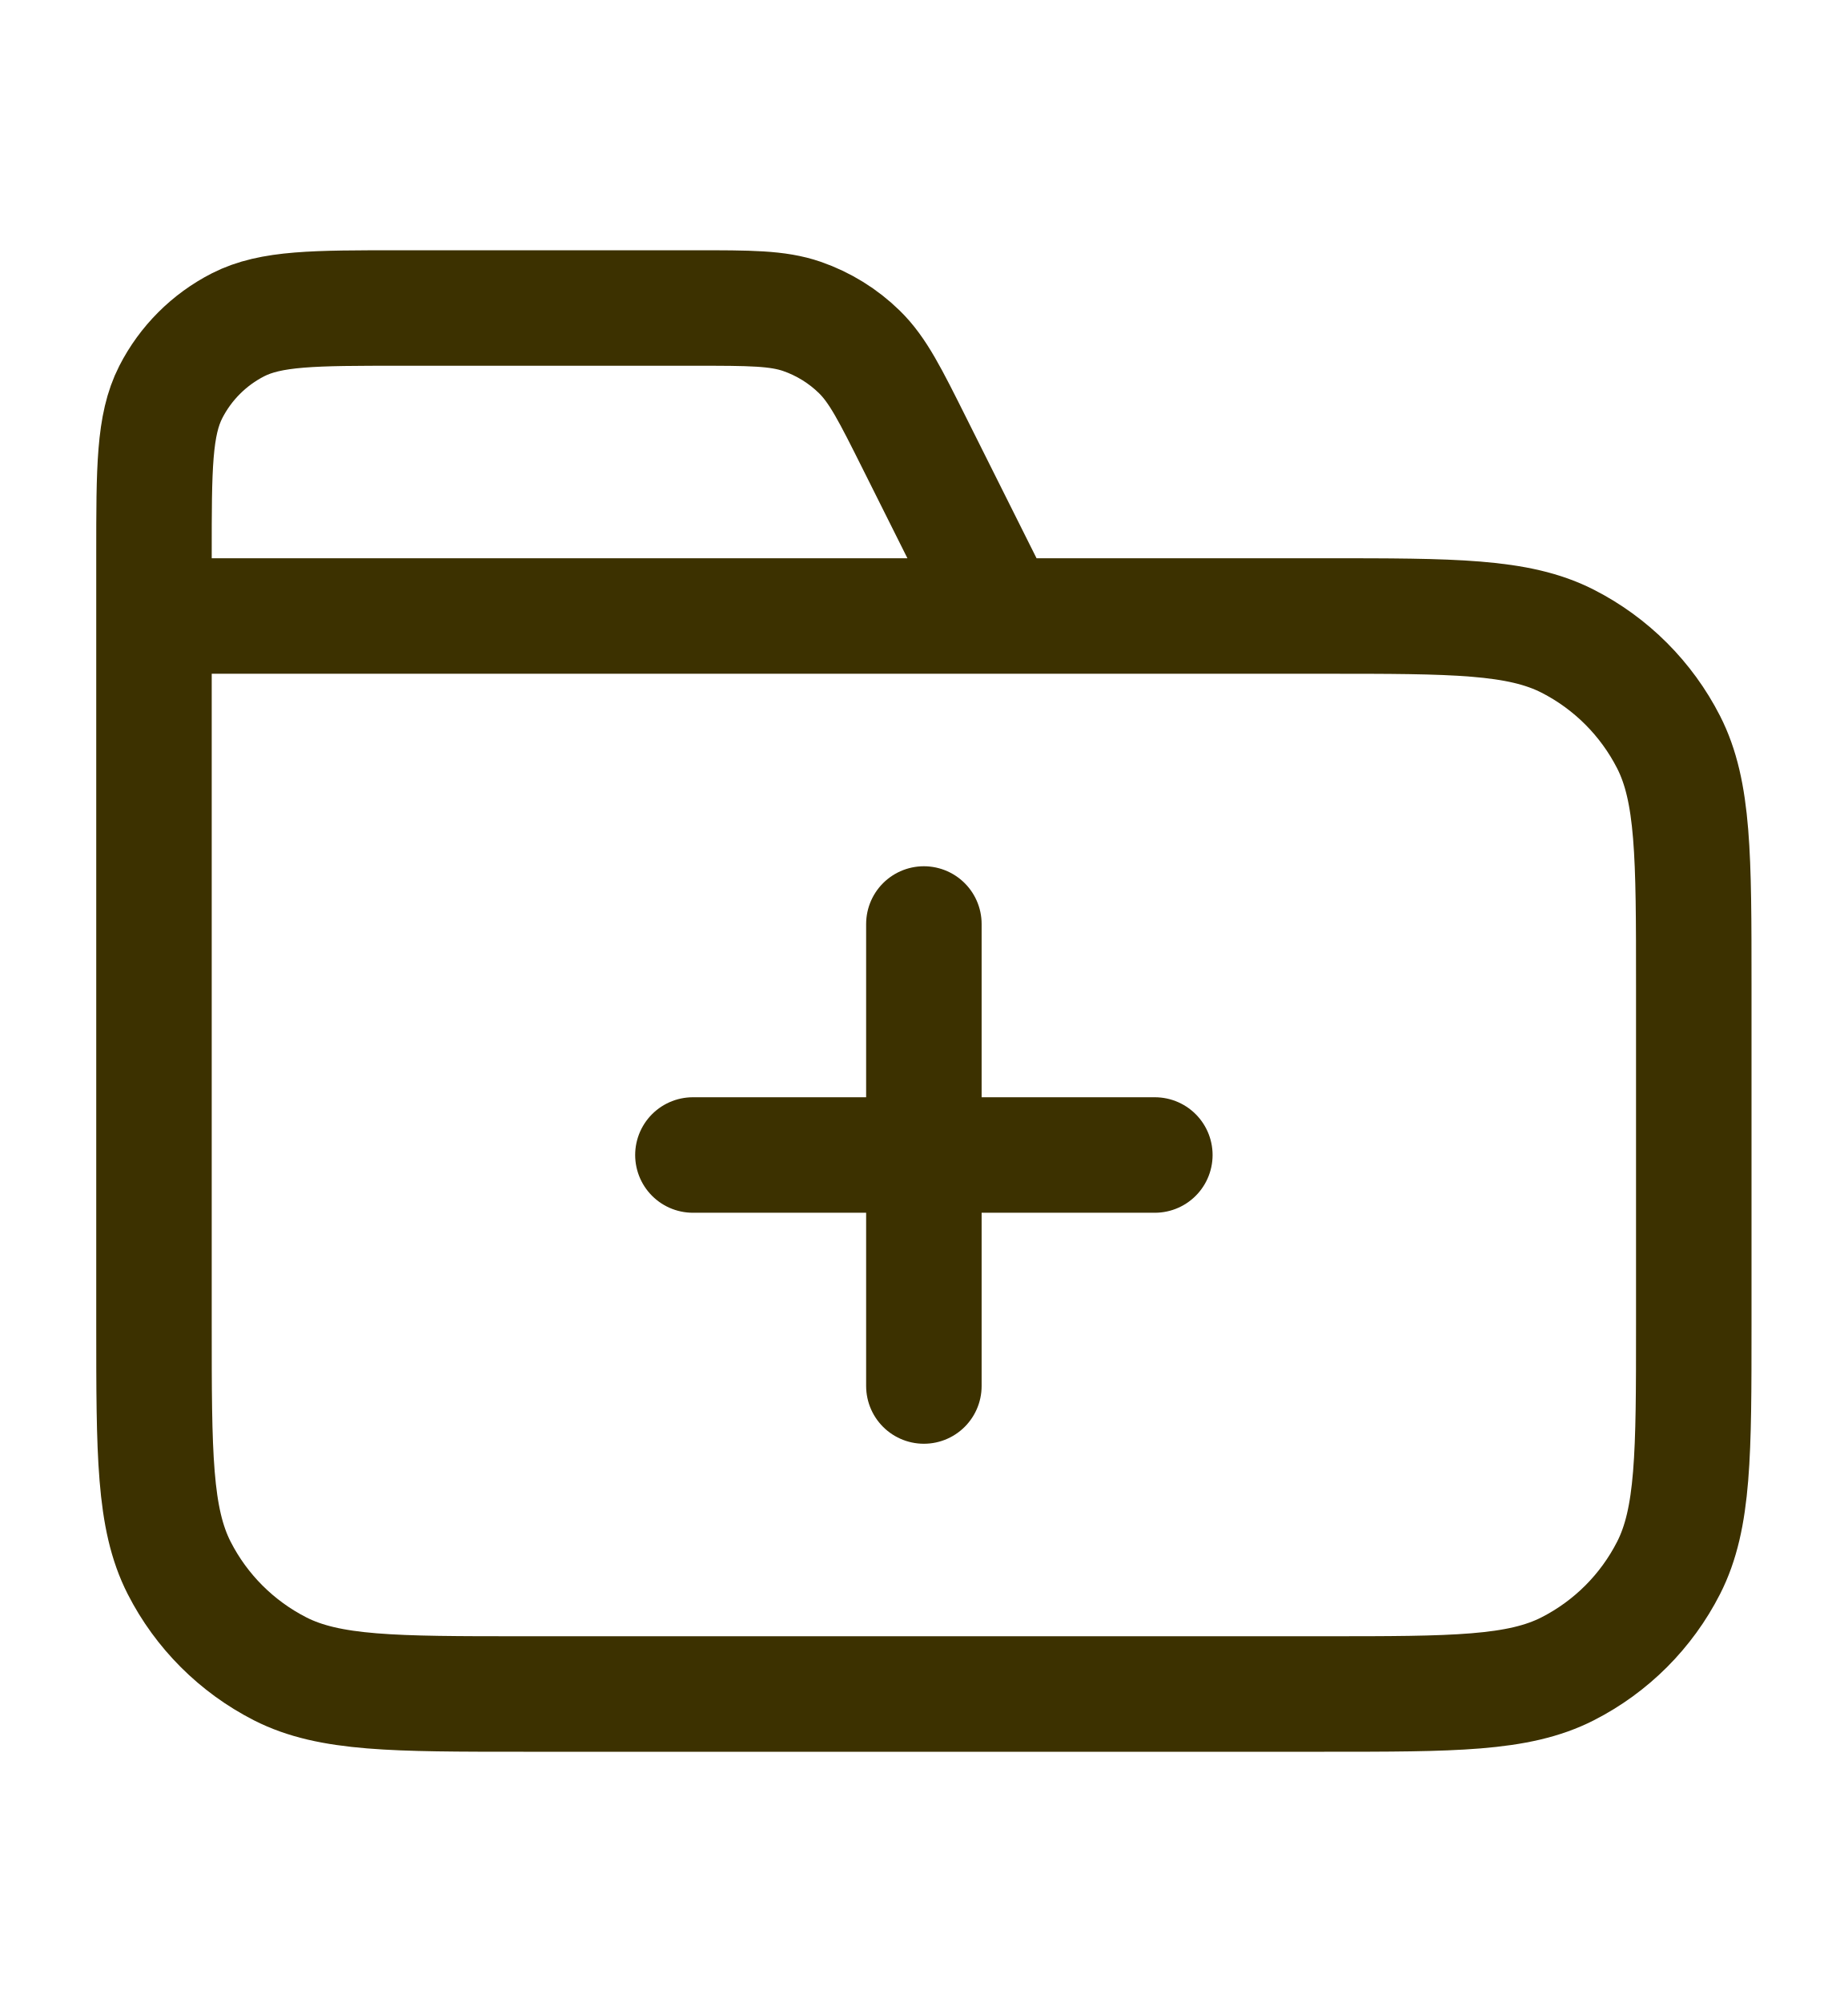
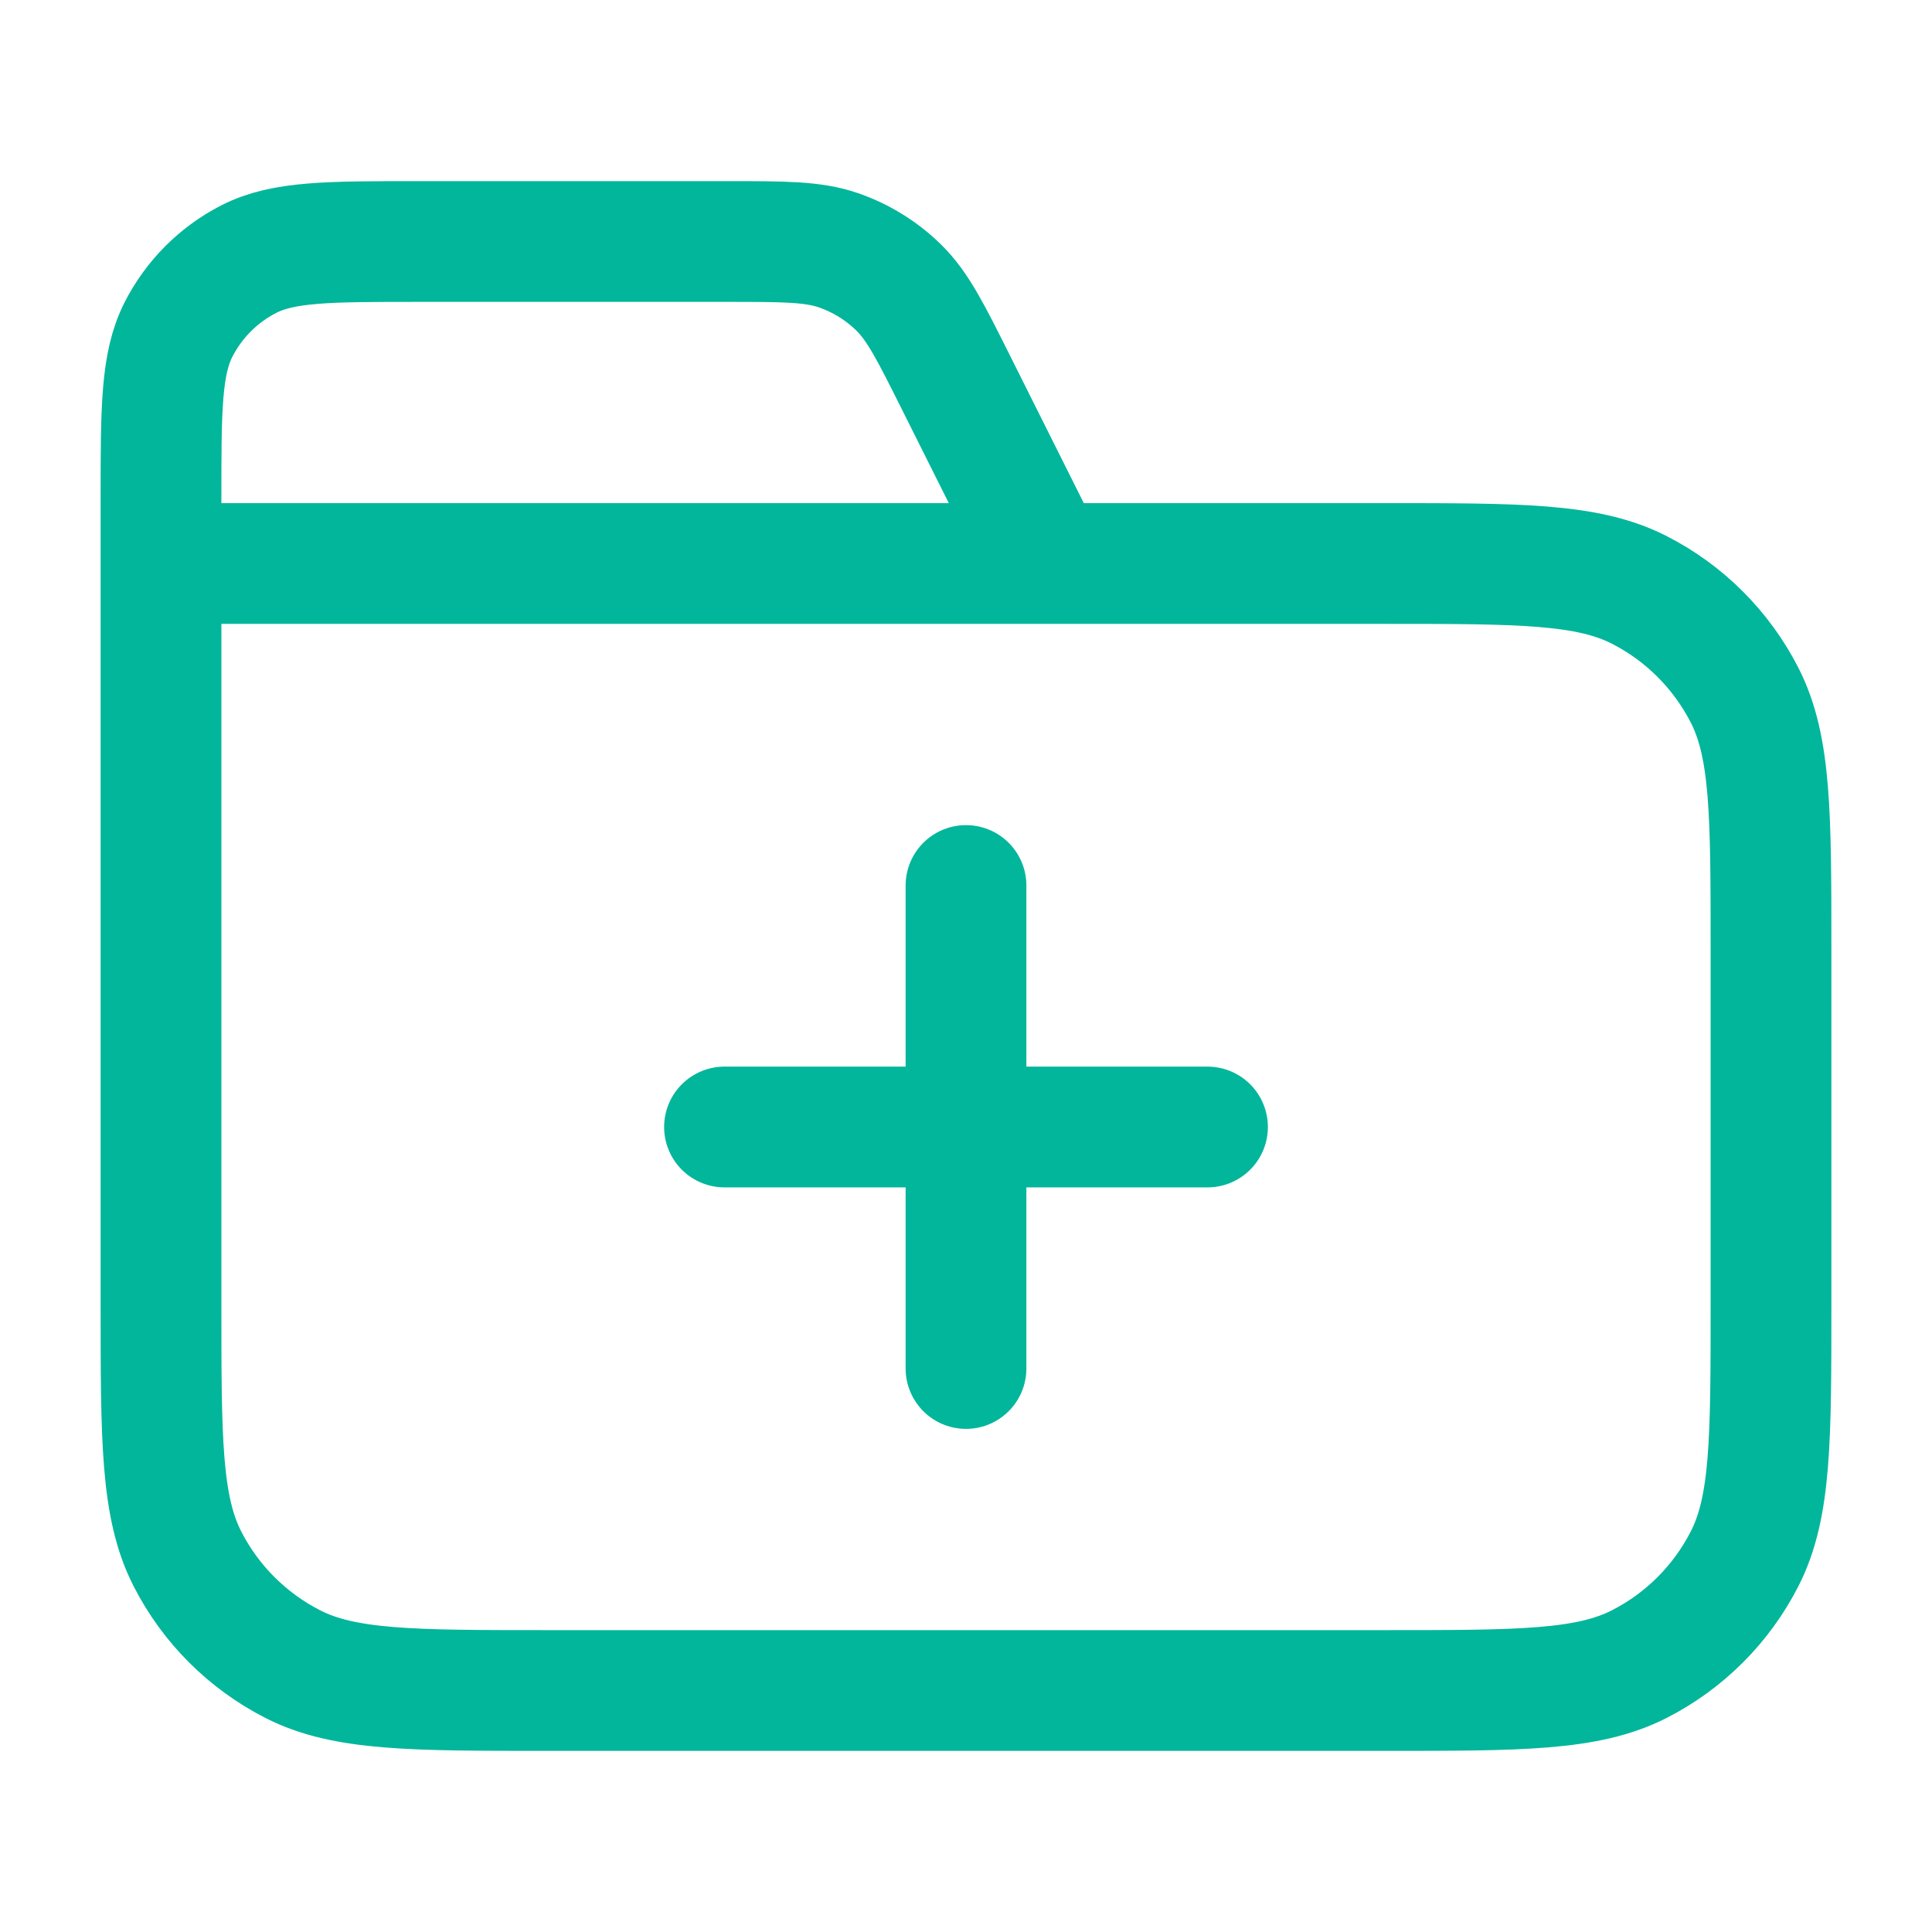
- <svg xmlns="http://www.w3.org/2000/svg" width="24" height="26" viewBox="0 0 24 26" fill="none">
-   <path d="M13 8L11.884 5.769C11.563 5.127 11.403 4.806 11.163 4.571C10.952 4.364 10.696 4.206 10.416 4.109C10.099 4 9.74 4 9.022 4H5.2C4.08 4 3.52 4 3.092 4.218C2.716 4.41 2.41 4.716 2.218 5.092C2 5.52 2 6.08 2 7.2V8M2 8H17.2C18.88 8 19.72 8 20.362 8.327C20.927 8.615 21.385 9.074 21.673 9.638C22 10.28 22 11.12 22 12.8V17.2C22 18.88 22 19.72 21.673 20.362C21.385 20.927 20.927 21.385 20.362 21.673C19.72 22 18.88 22 17.2 22H6.8C5.12 22 4.28 22 3.638 21.673C3.074 21.385 2.615 20.927 2.327 20.362C2 19.72 2 18.88 2 17.2V8ZM12 18V12M9 15H15" stroke="#3C3100" stroke-width="1.5" stroke-linecap="round" stroke-linejoin="round" />
+ <svg xmlns="http://www.w3.org/2000/svg" width="24" height="24" viewBox="0 0 24 24" fill="none">
+   <path d="M13 7L11.884 4.769C11.563 4.127 11.403 3.806 11.163 3.571C10.952 3.364 10.696 3.206 10.416 3.109C10.099 3 9.74 3 9.022 3H5.2C4.08 3 3.52 3 3.092 3.218C2.716 3.41 2.41 3.716 2.218 4.092C2 4.52 2 5.08 2 6.2V7M2 7H17.2C18.88 7 19.72 7 20.362 7.327C20.927 7.615 21.385 8.074 21.673 8.638C22 9.28 22 10.12 22 11.8V16.2C22 17.88 22 18.72 21.673 19.362C21.385 19.927 20.927 20.385 20.362 20.673C19.72 21 18.88 21 17.2 21H6.8C5.12 21 4.28 21 3.638 20.673C3.074 20.385 2.615 19.927 2.327 19.362C2 18.72 2 17.88 2 16.2V7ZM12 17V11M9 14H15" stroke="#01B69B" stroke-width="1.5" stroke-linecap="round" stroke-linejoin="round" />
</svg>
